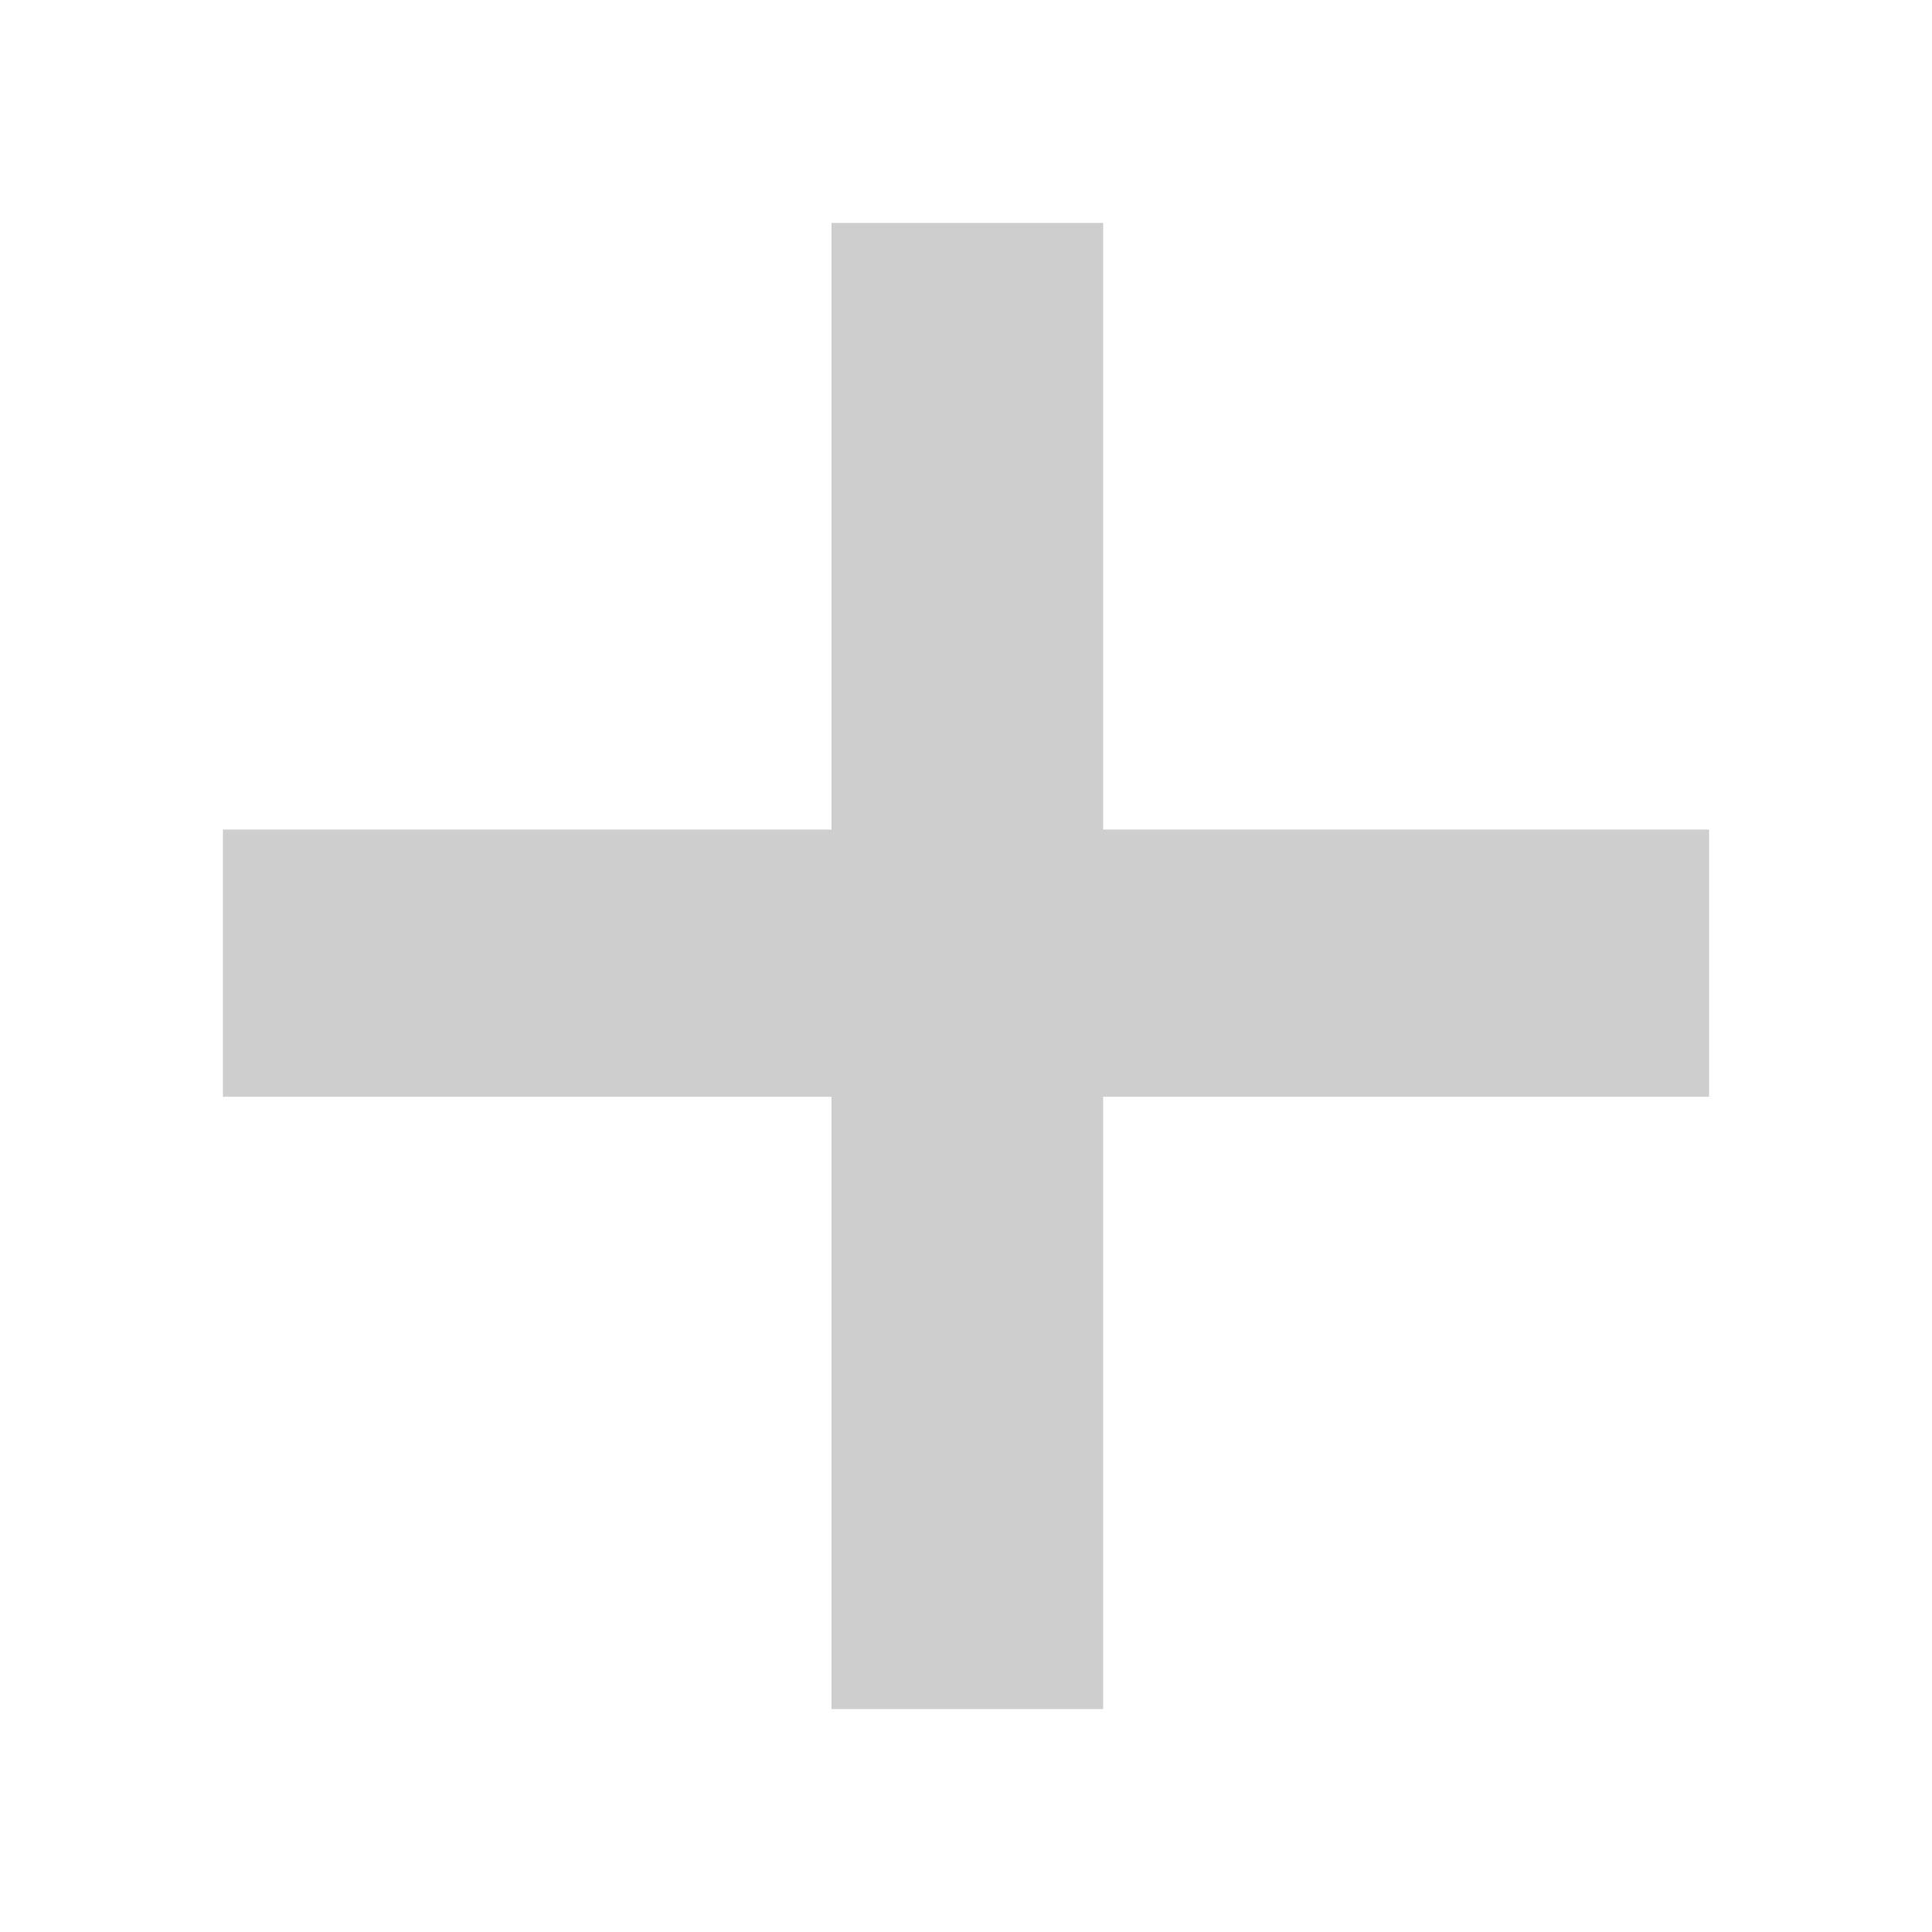
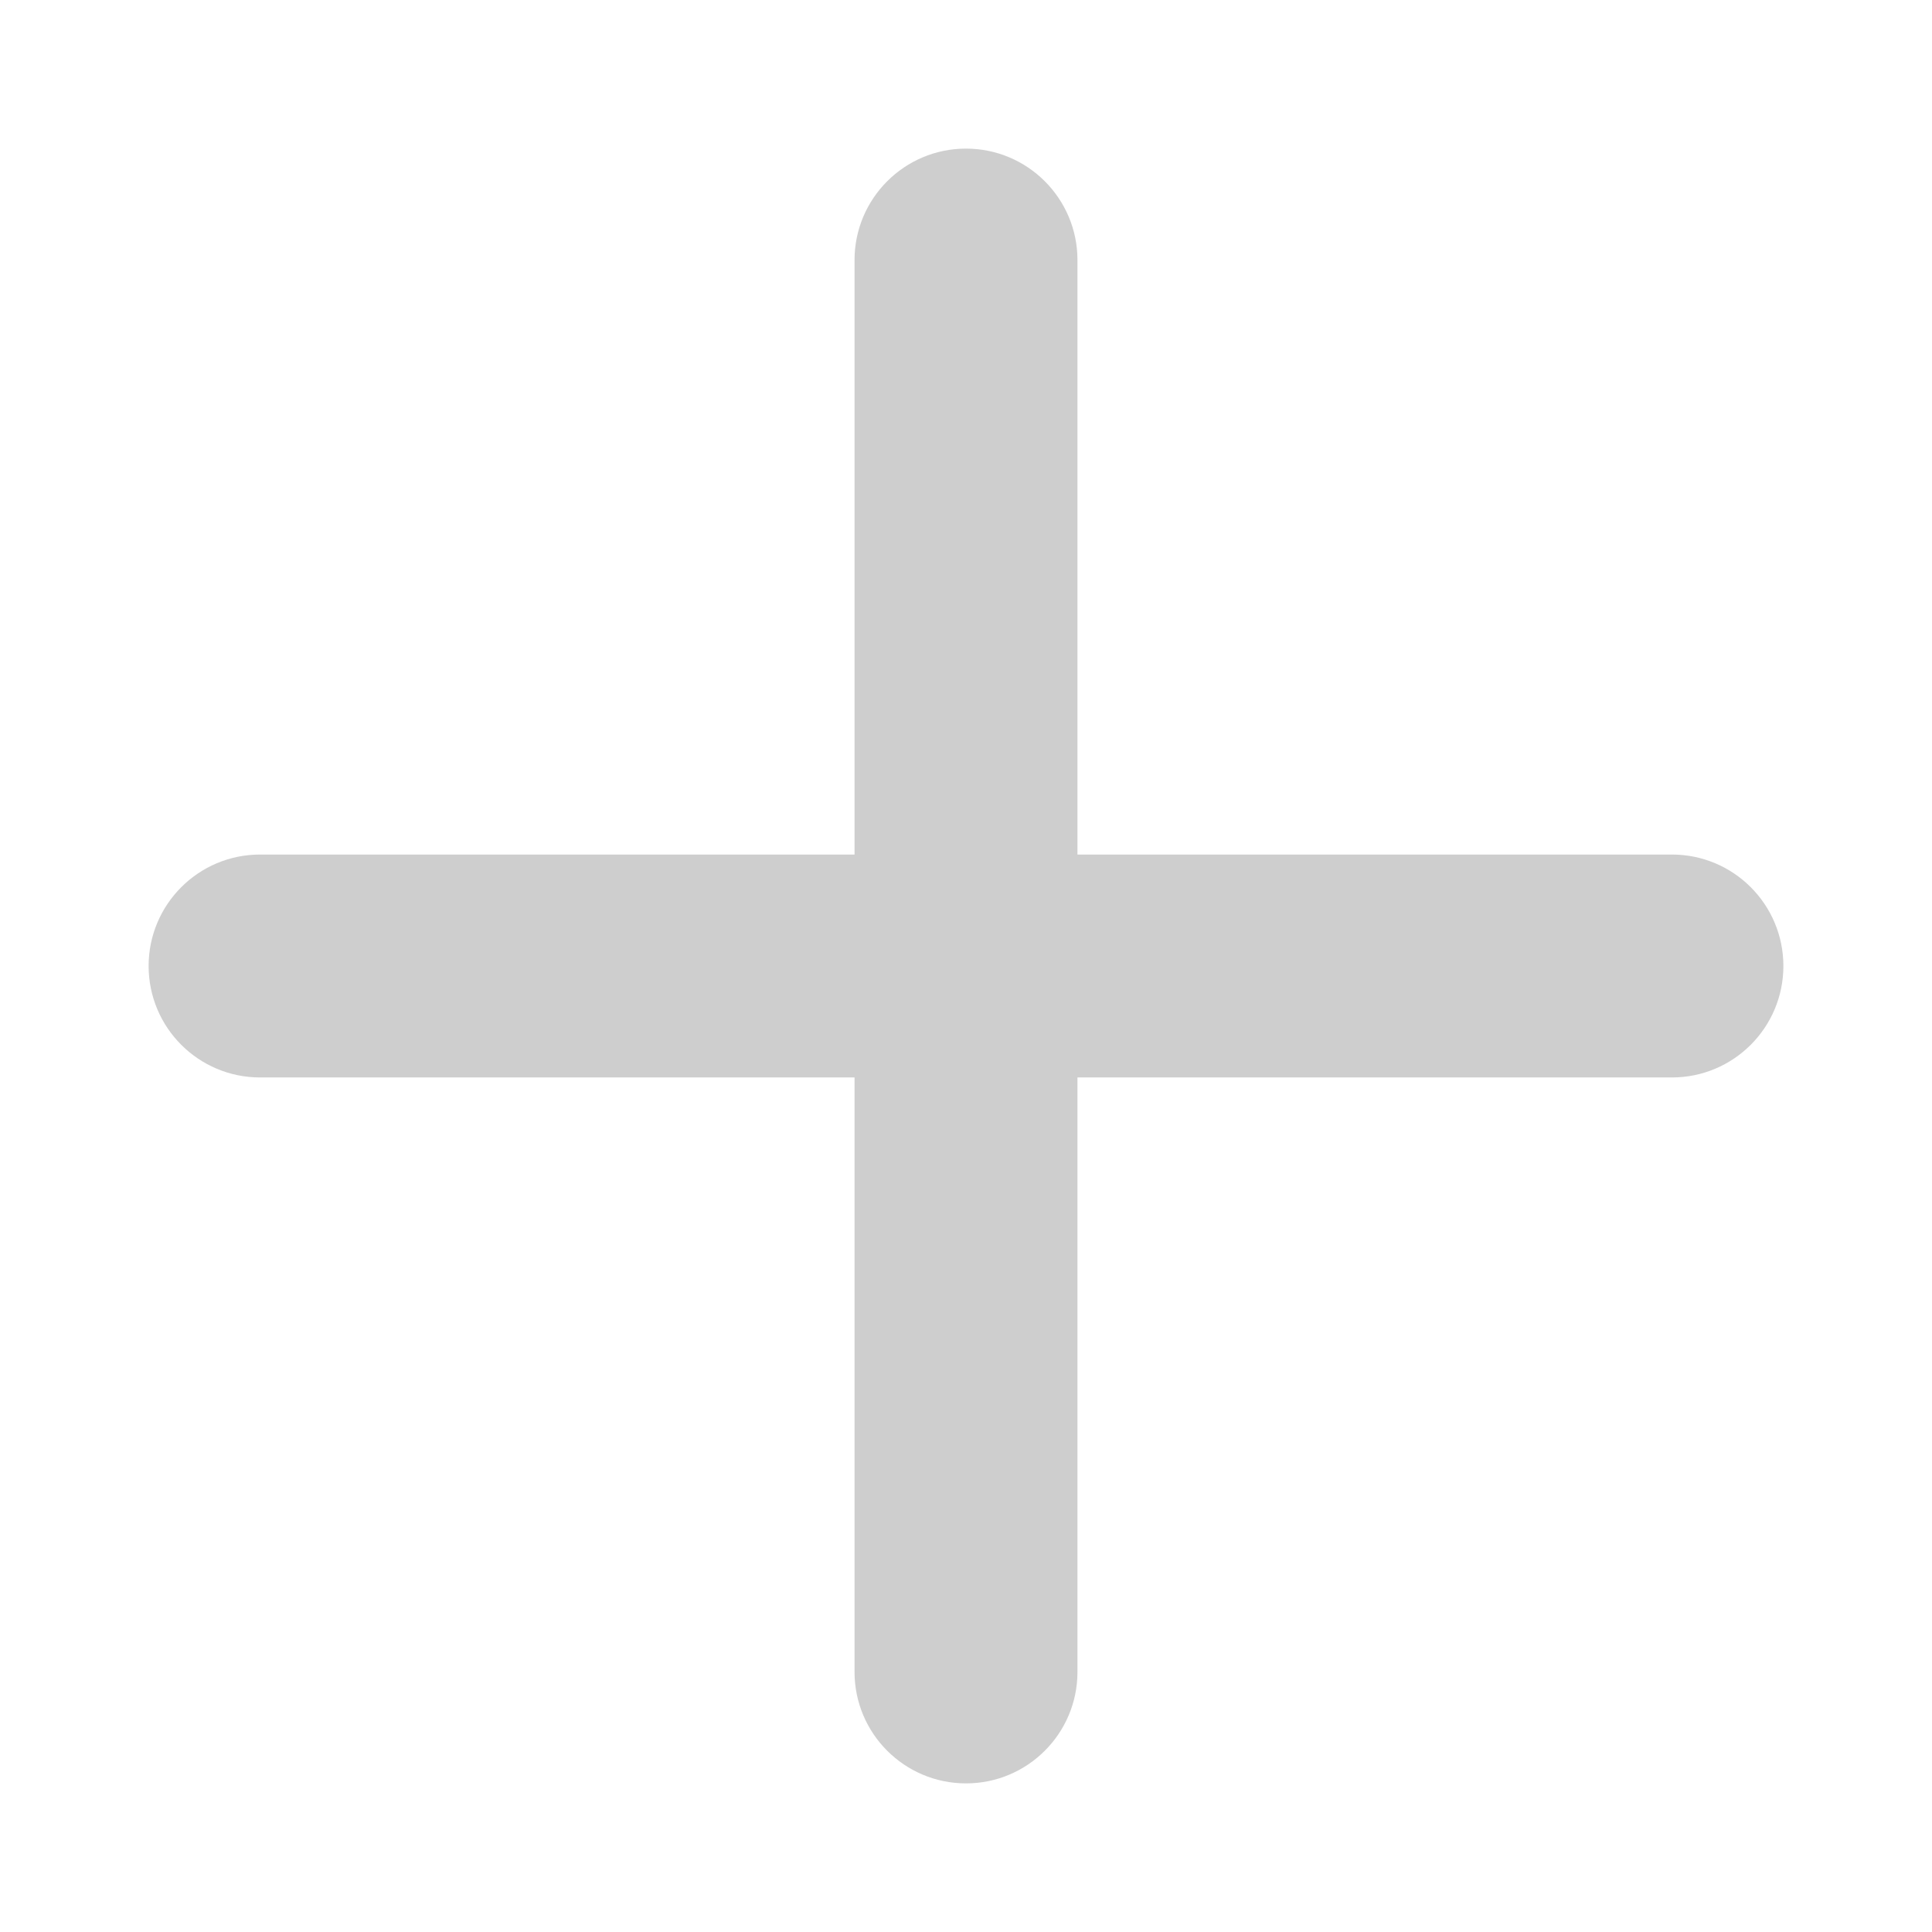
<svg xmlns="http://www.w3.org/2000/svg" width="13px" height="13px" viewBox="0 0 13 13" version="1.1">
  <g id="ico" stroke="none" stroke-width="1" fill="none" fill-rule="evenodd">
-     <polygon id="+" fill="#CECECE" fill-rule="nonzero" points="5.595 11.5 5.595 7.38 1.5 7.38 1.5 5.582 5.595 5.582 5.595 1.5 7.423 1.5 7.423 5.582 11.5 5.582 11.5 7.38 7.423 7.38 7.423 11.5" />
+     <rect id="Rectangle" fill="#CECECE" x="5.75" y="1" width="1.5" height="11" rx="0.75" />
+     <rect id="Rectangle" fill="#CECECE" transform="translate(6.5, 6.5) rotate(-270) translate(-6.5, -6.5) " x="5.75" y="1" width="1.5" height="11" rx="0.75" />
  </g>
</svg>
